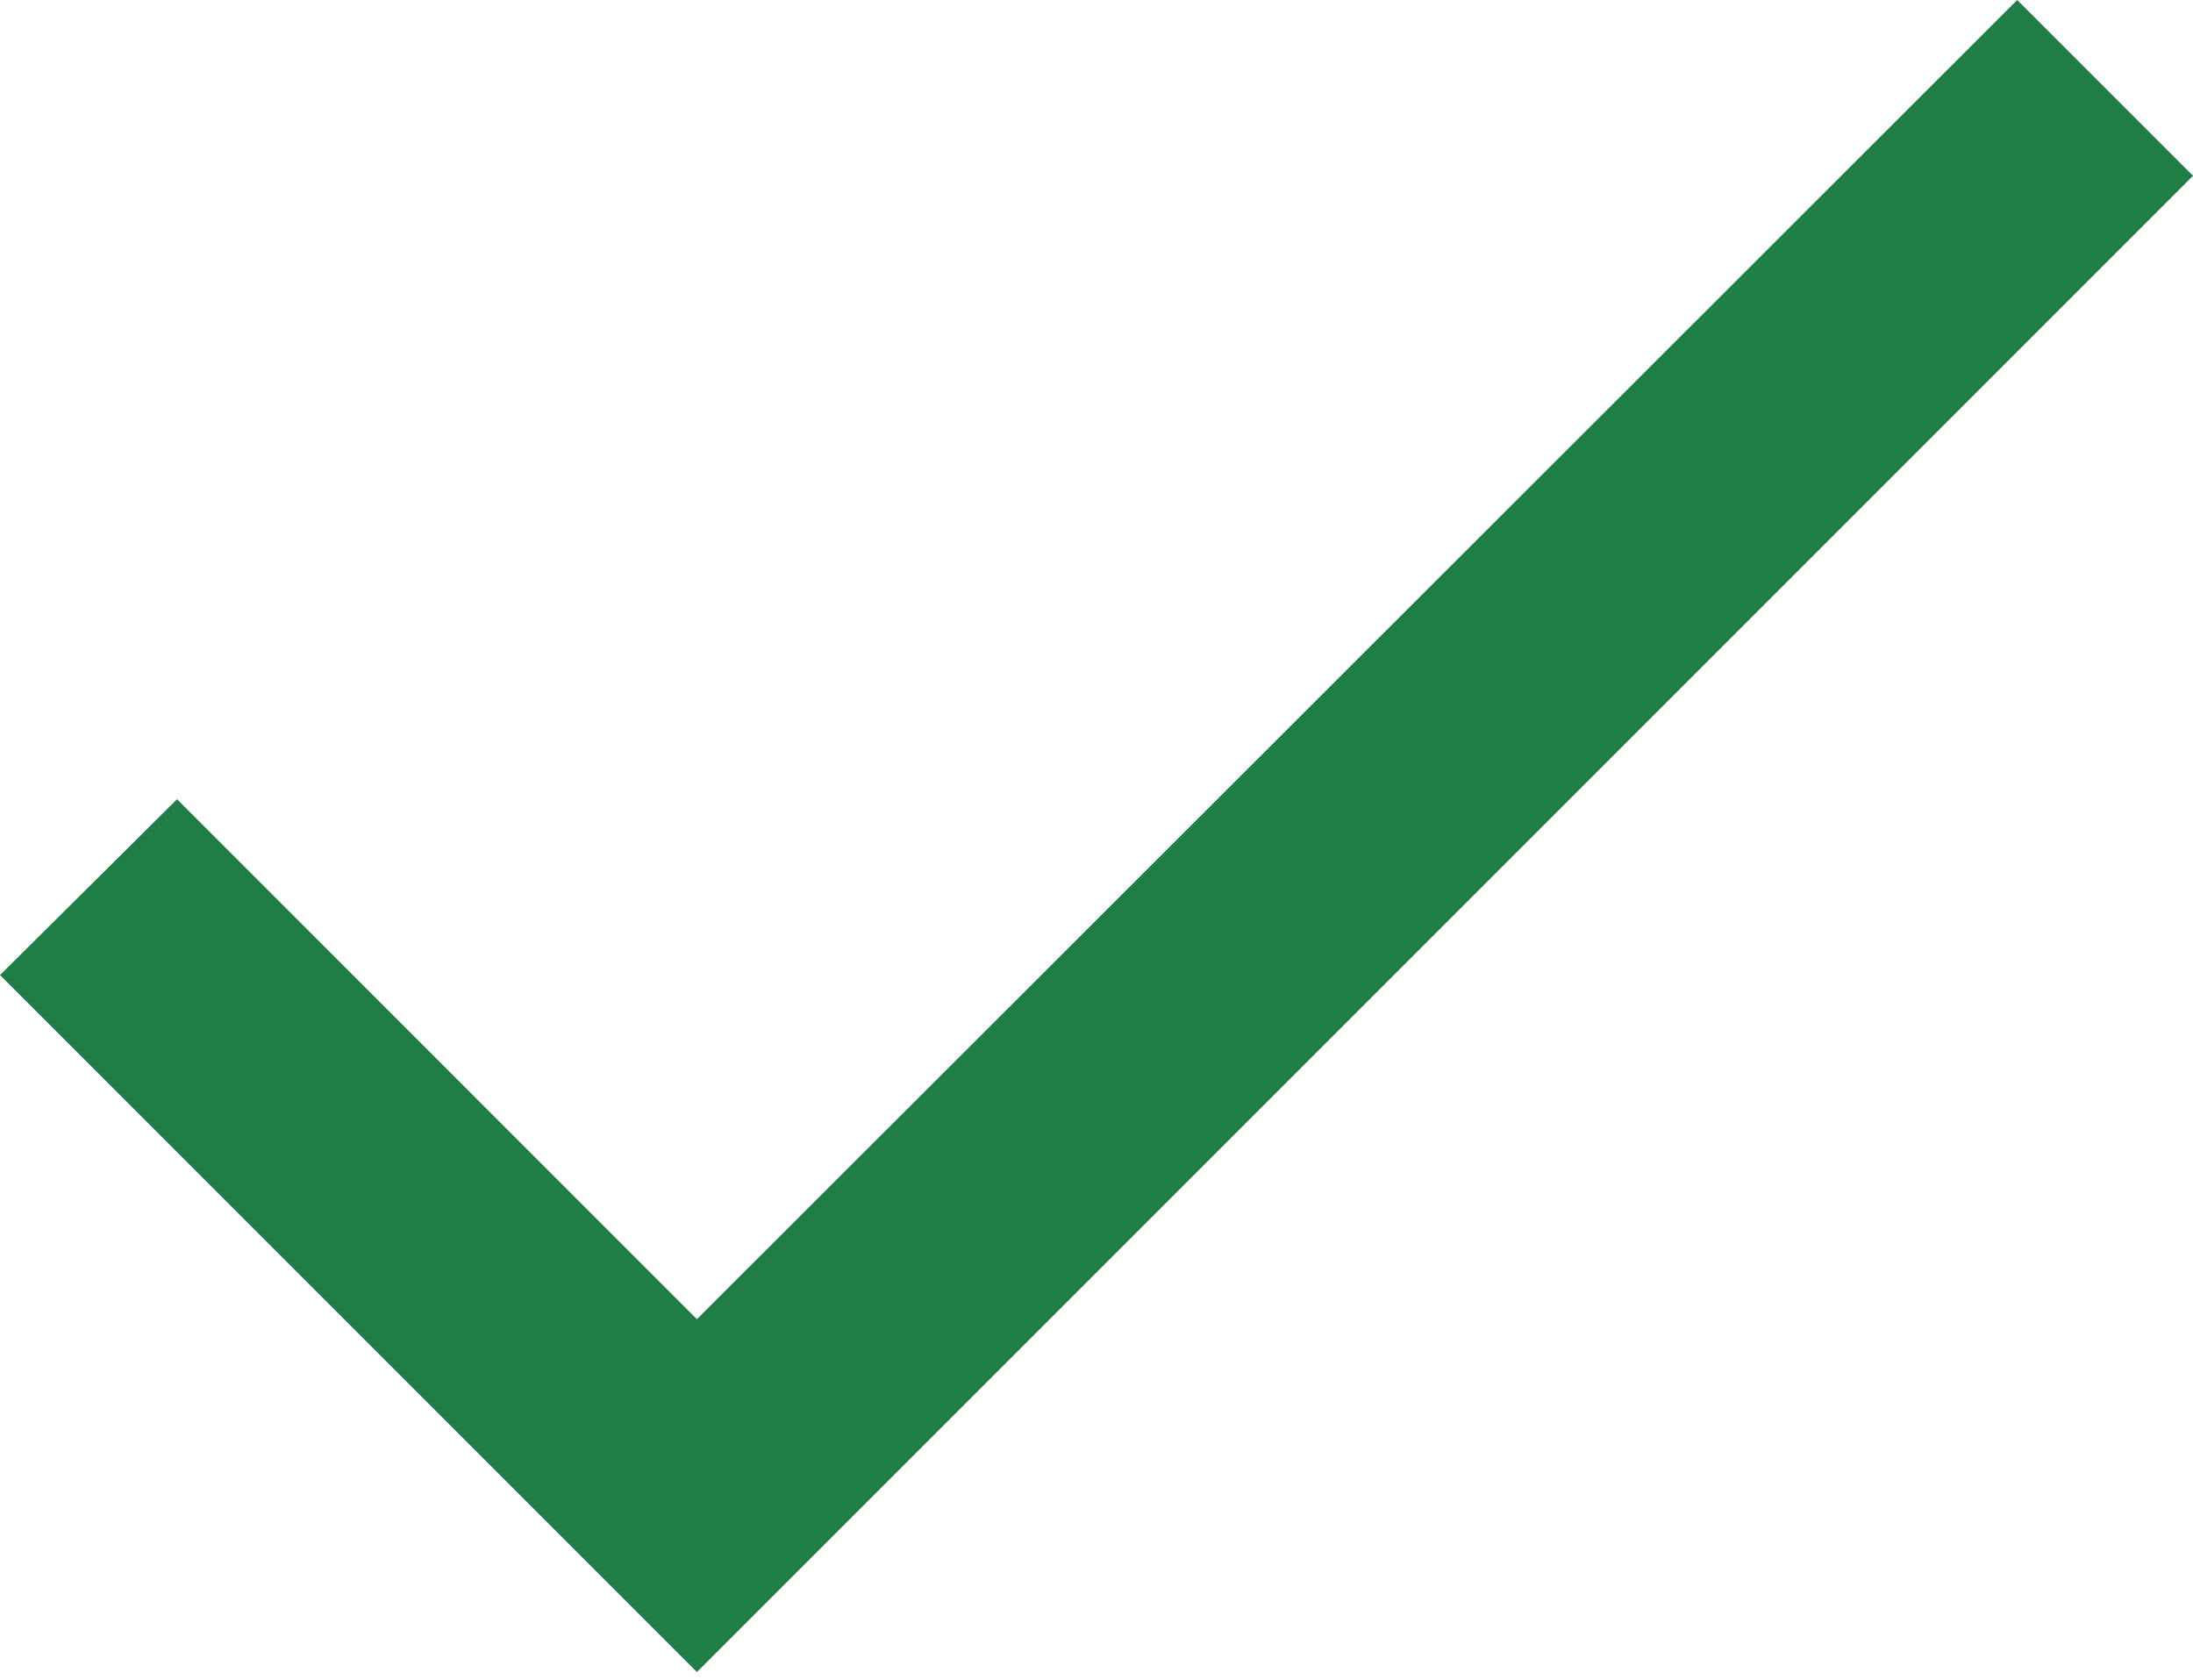
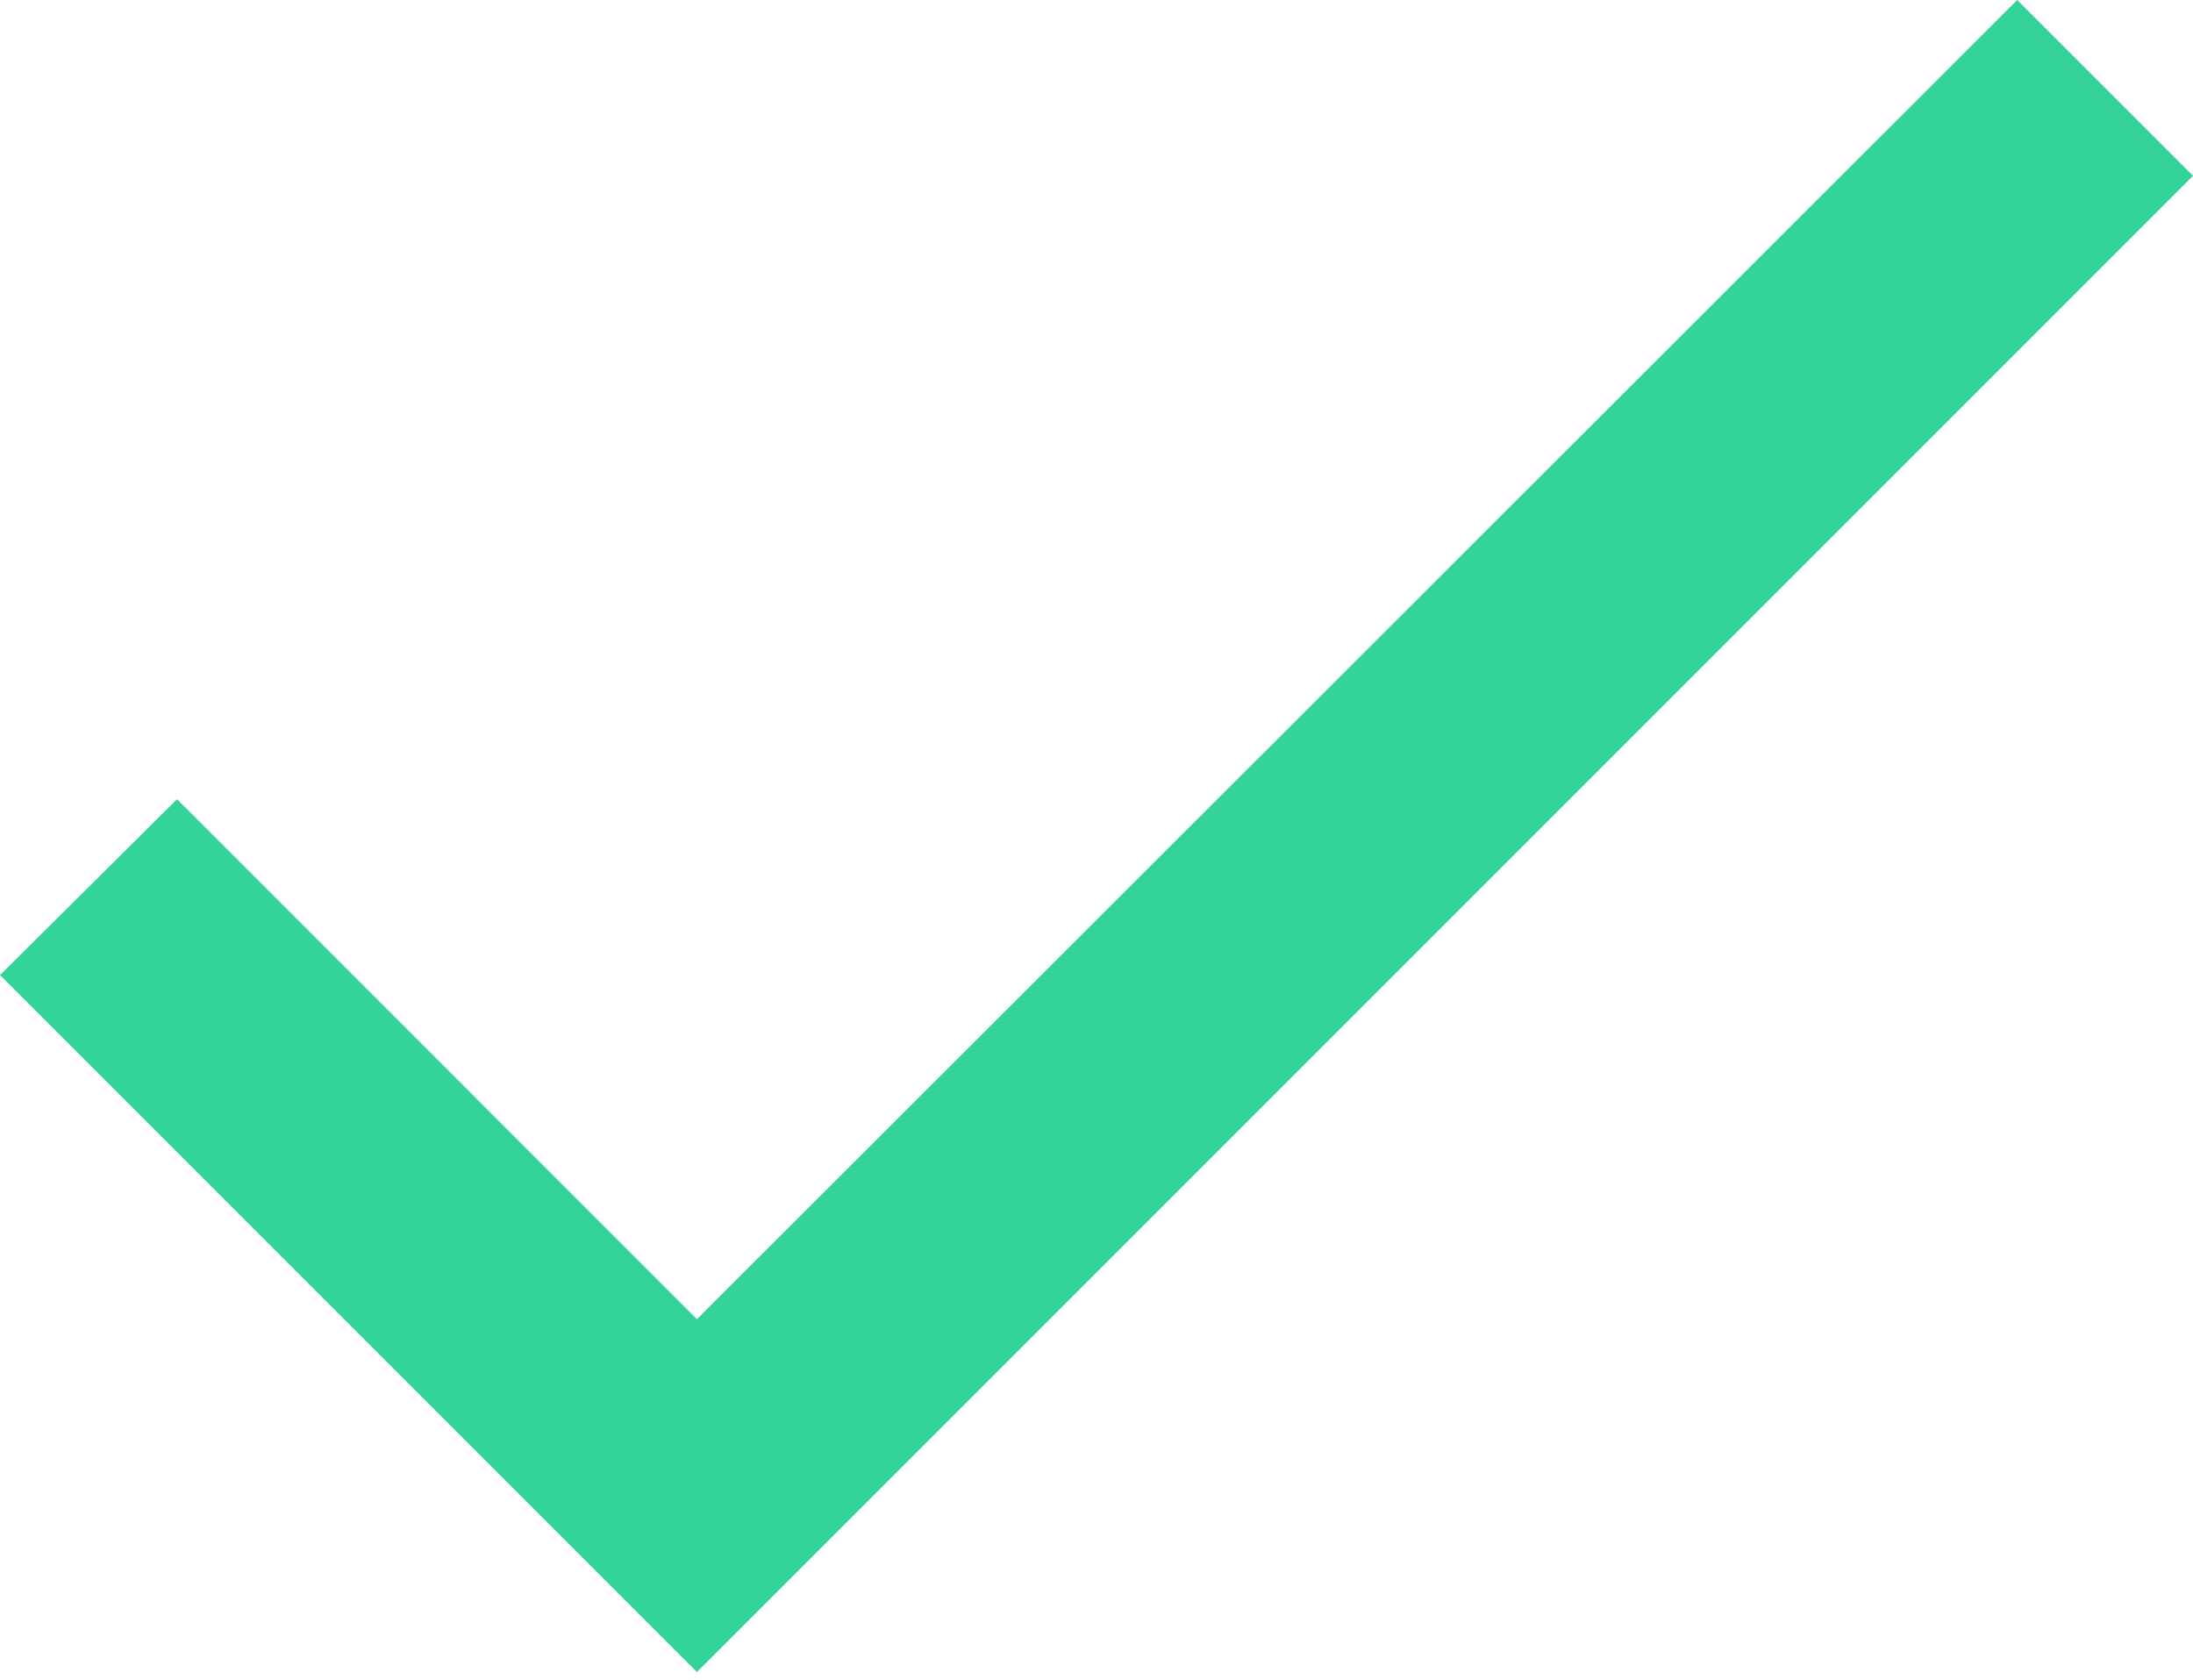
- <svg xmlns="http://www.w3.org/2000/svg" width="16" height="12.25" viewBox="0 0 64 49" fill="none">
-   <path d="M20.339 38.495L5.167 23.322L0 28.453L20.339 48.791L64 5.13L58.87 0L20.339 38.495Z" fill="#1F7E45" />
+ <svg xmlns="http://www.w3.org/2000/svg" width="64" height="49" viewBox="0 0 64 49" fill="none">
+   <path d="M20.339 38.495L5.167 23.322L0 28.453L20.339 48.791L64 5.13L58.87 0L20.339 38.495Z" fill="#34D399" />
</svg>
